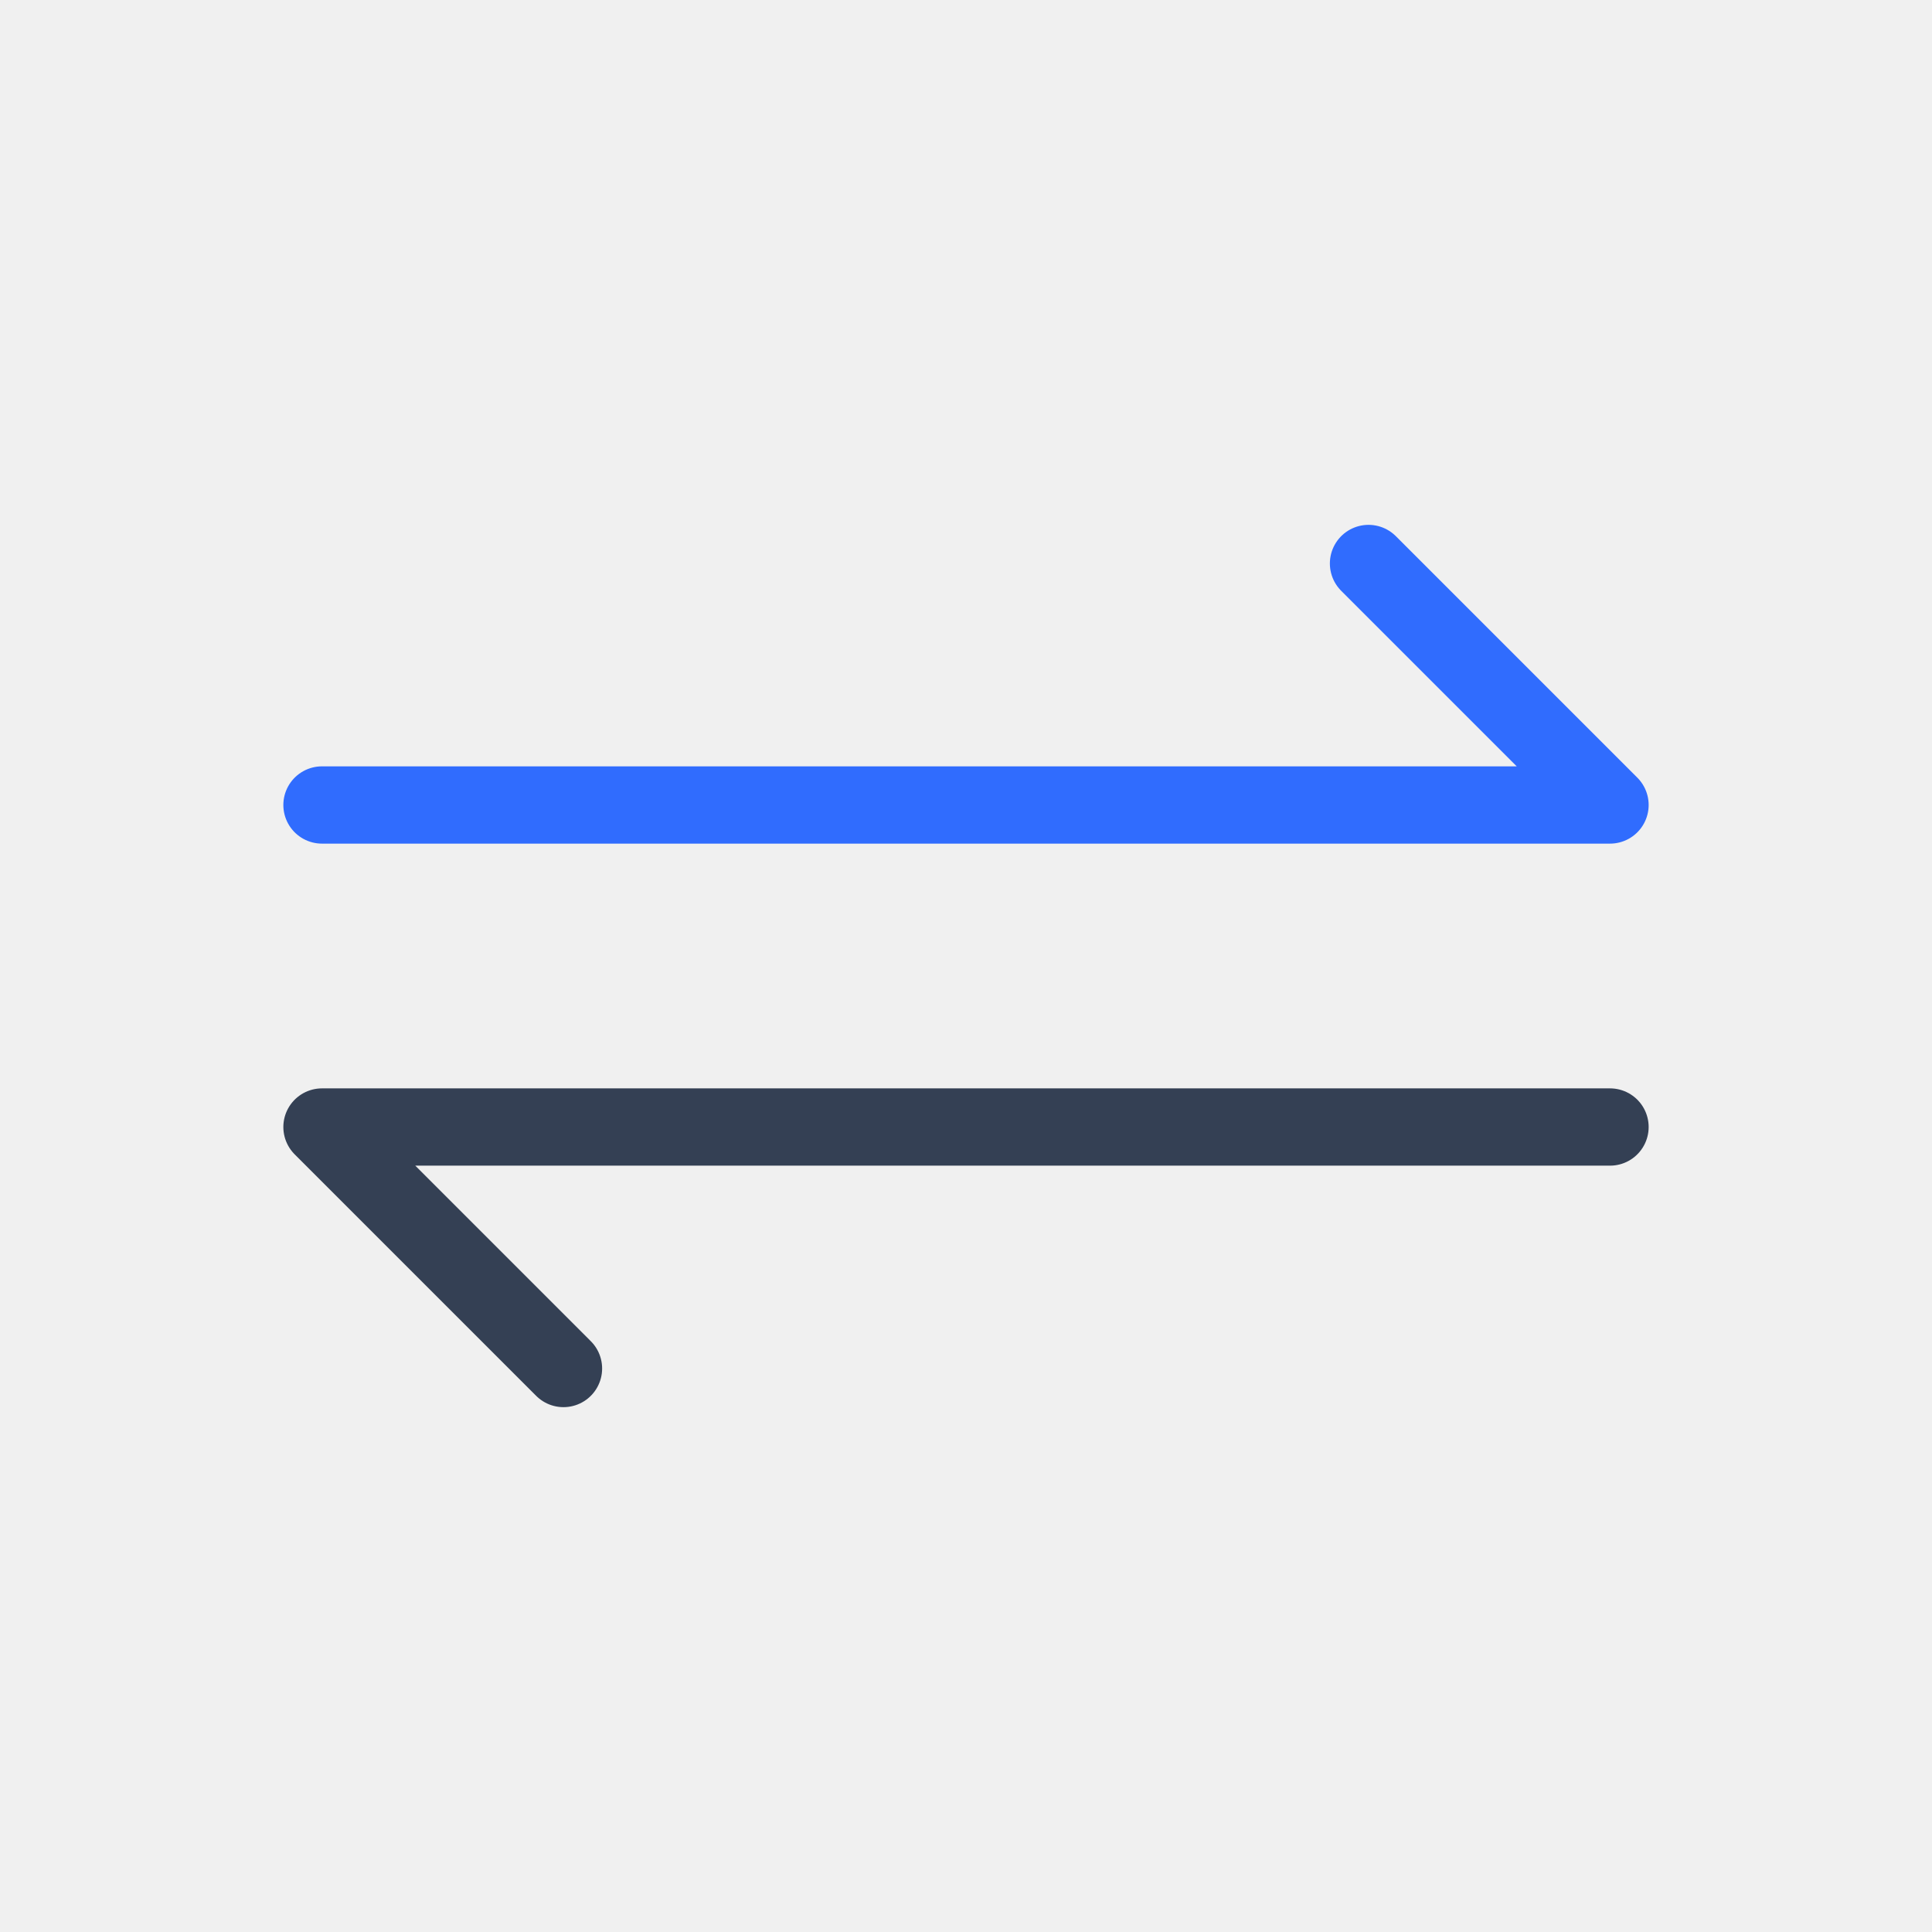
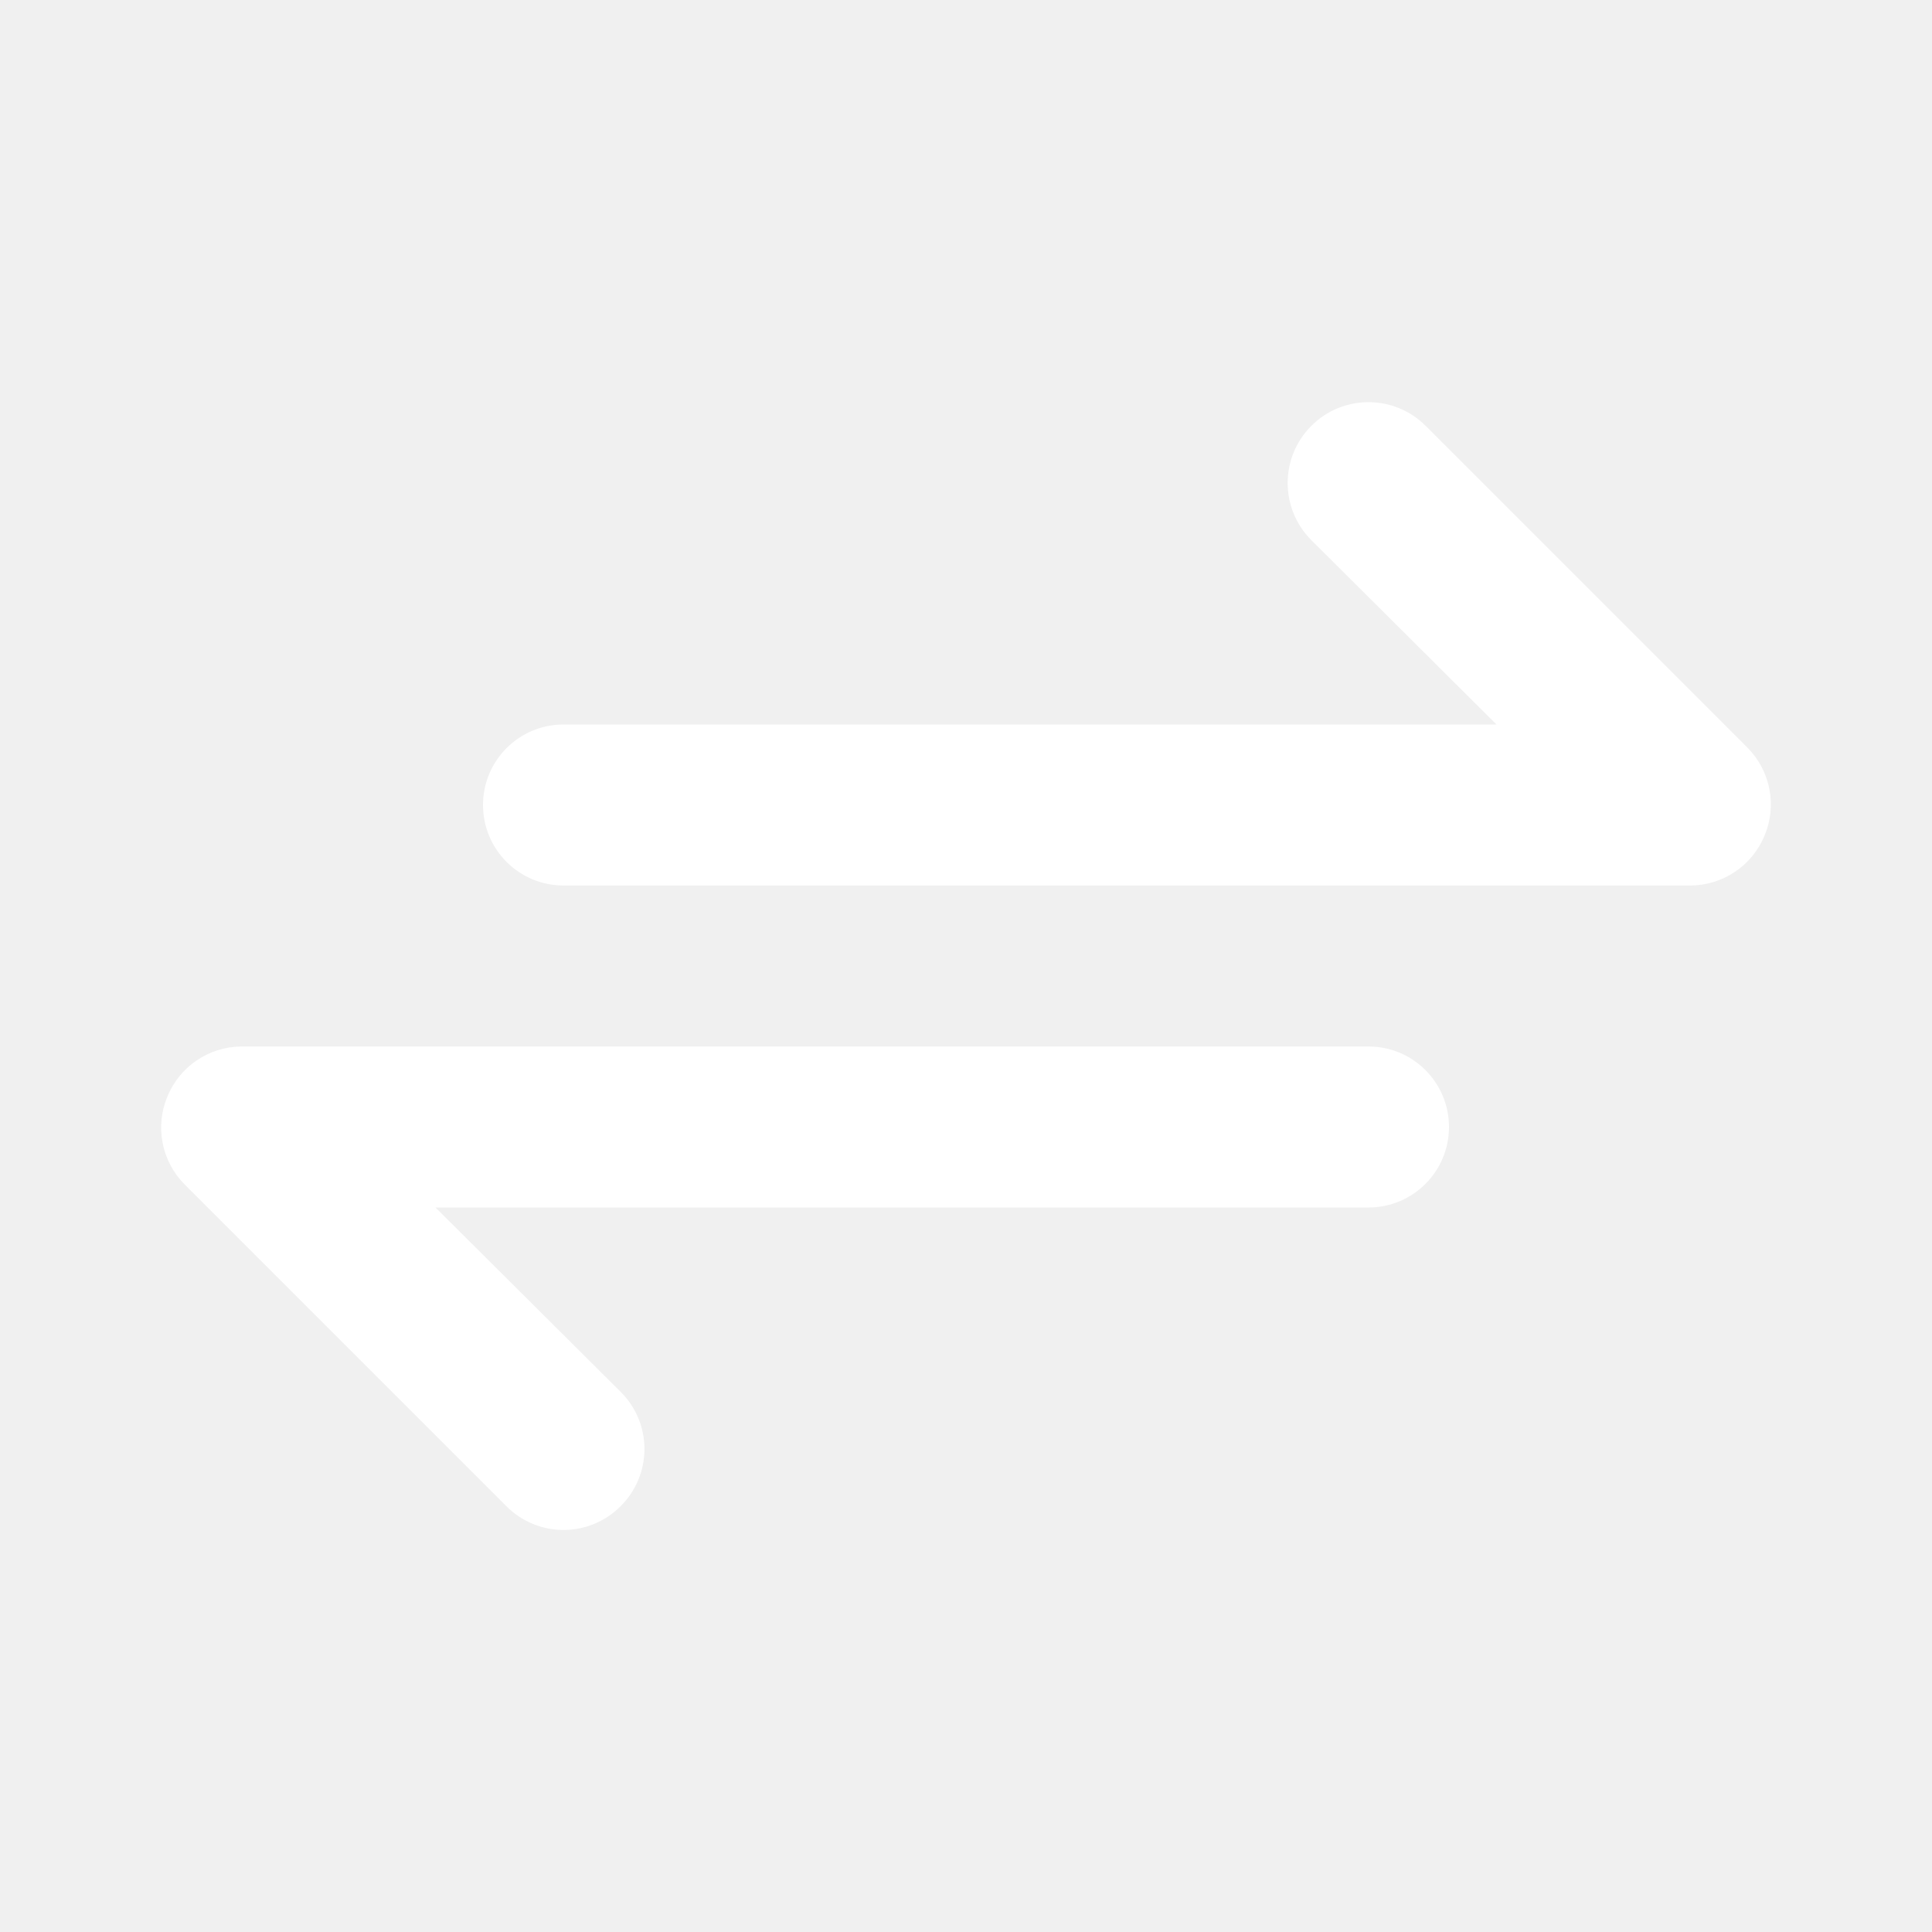
- <svg xmlns="http://www.w3.org/2000/svg" width="1em" height="1em" viewBox="0 0 50 50">
-   <g fill="none" stroke-linecap="round" stroke-linejoin="round" stroke-width="2">
-     <path stroke="#344054" d="m14.583 35.417l-6.25-6.25h33.334" />
-     <path stroke="#306cfe" d="m35.417 14.583l6.25 6.25H8.333" />
-   </g>
+ <svg xmlns="http://www.w3.org/2000/svg" width="1em" height="1em" viewBox="0 0 24 24">
+   <path fill="#ffffff" d="m21.71 9.29l-4-4a1 1 0 0 0-1.42 1.42L18.59 9H7a1 1 0 0 0 0 2h14a1 1 0 0 0 .92-.62a1 1 0 0 0-.21-1.09M17 13H3a1 1 0 0 0-.92.62a1 1 0 0 0 .21 1.09l4 4a1 1 0 0 0 1.42 0a1 1 0 0 0 0-1.42L5.41 15H17a1 1 0 0 0 0-2" />
</svg>
